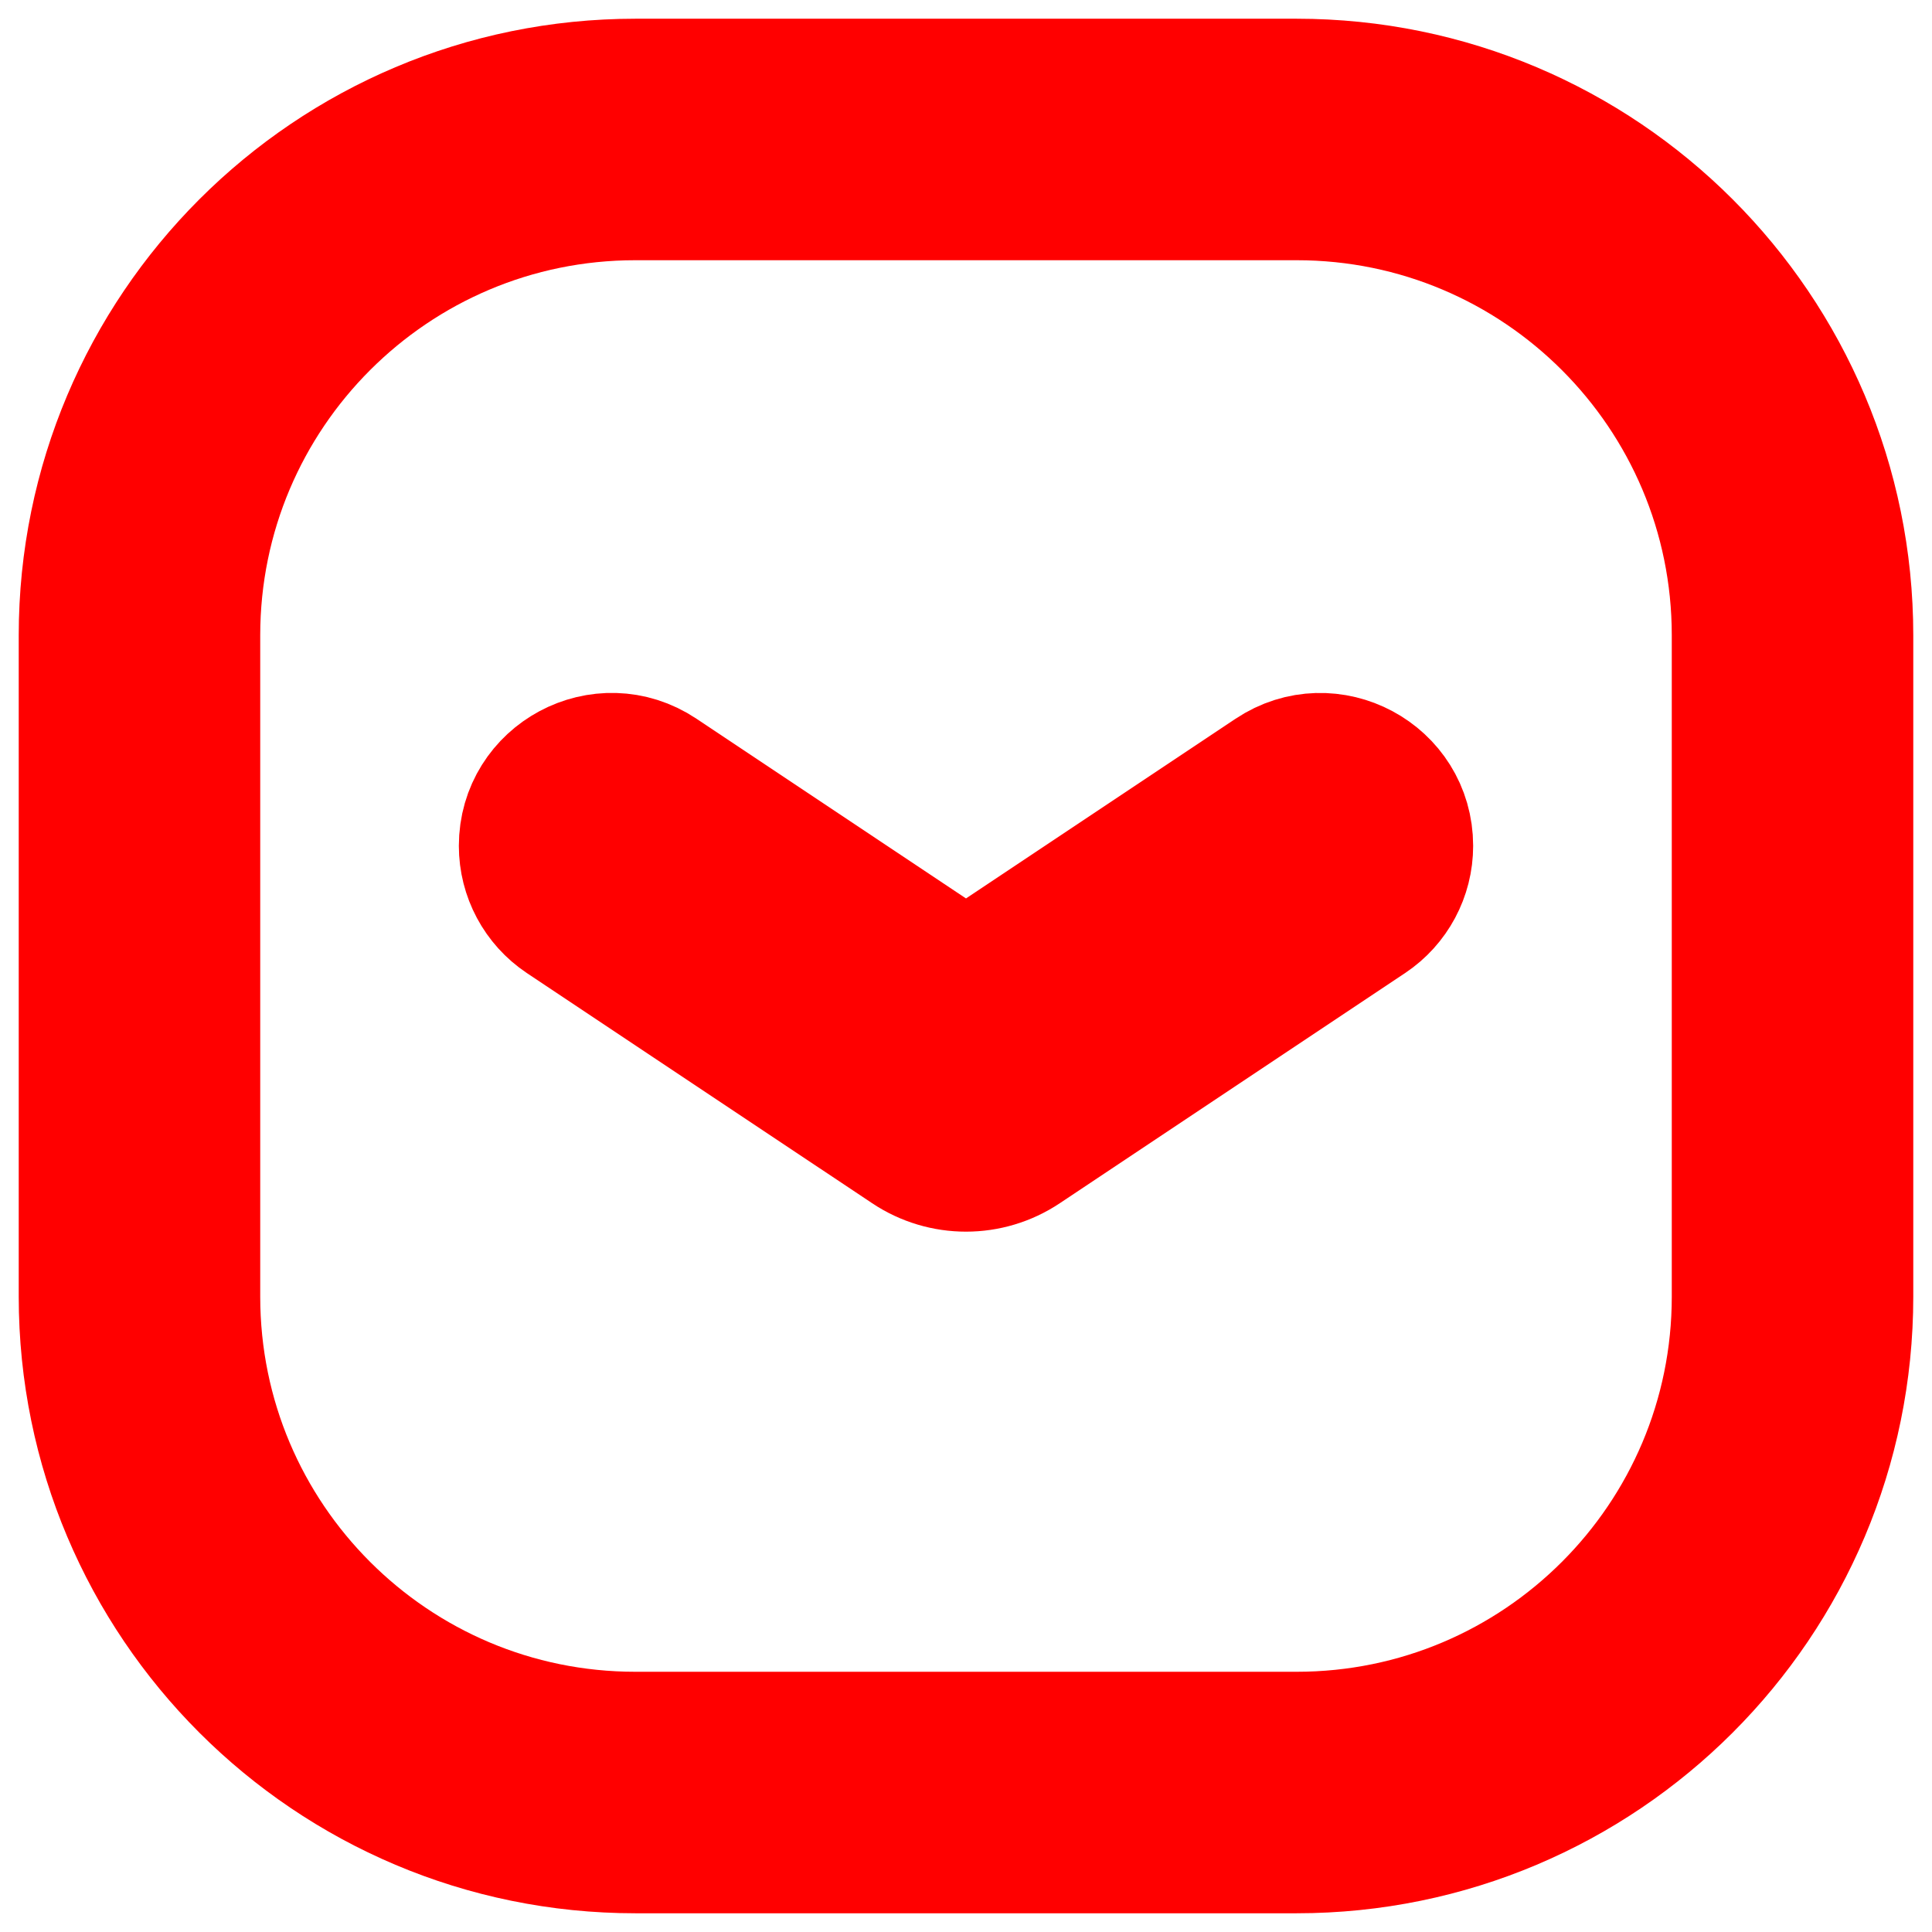
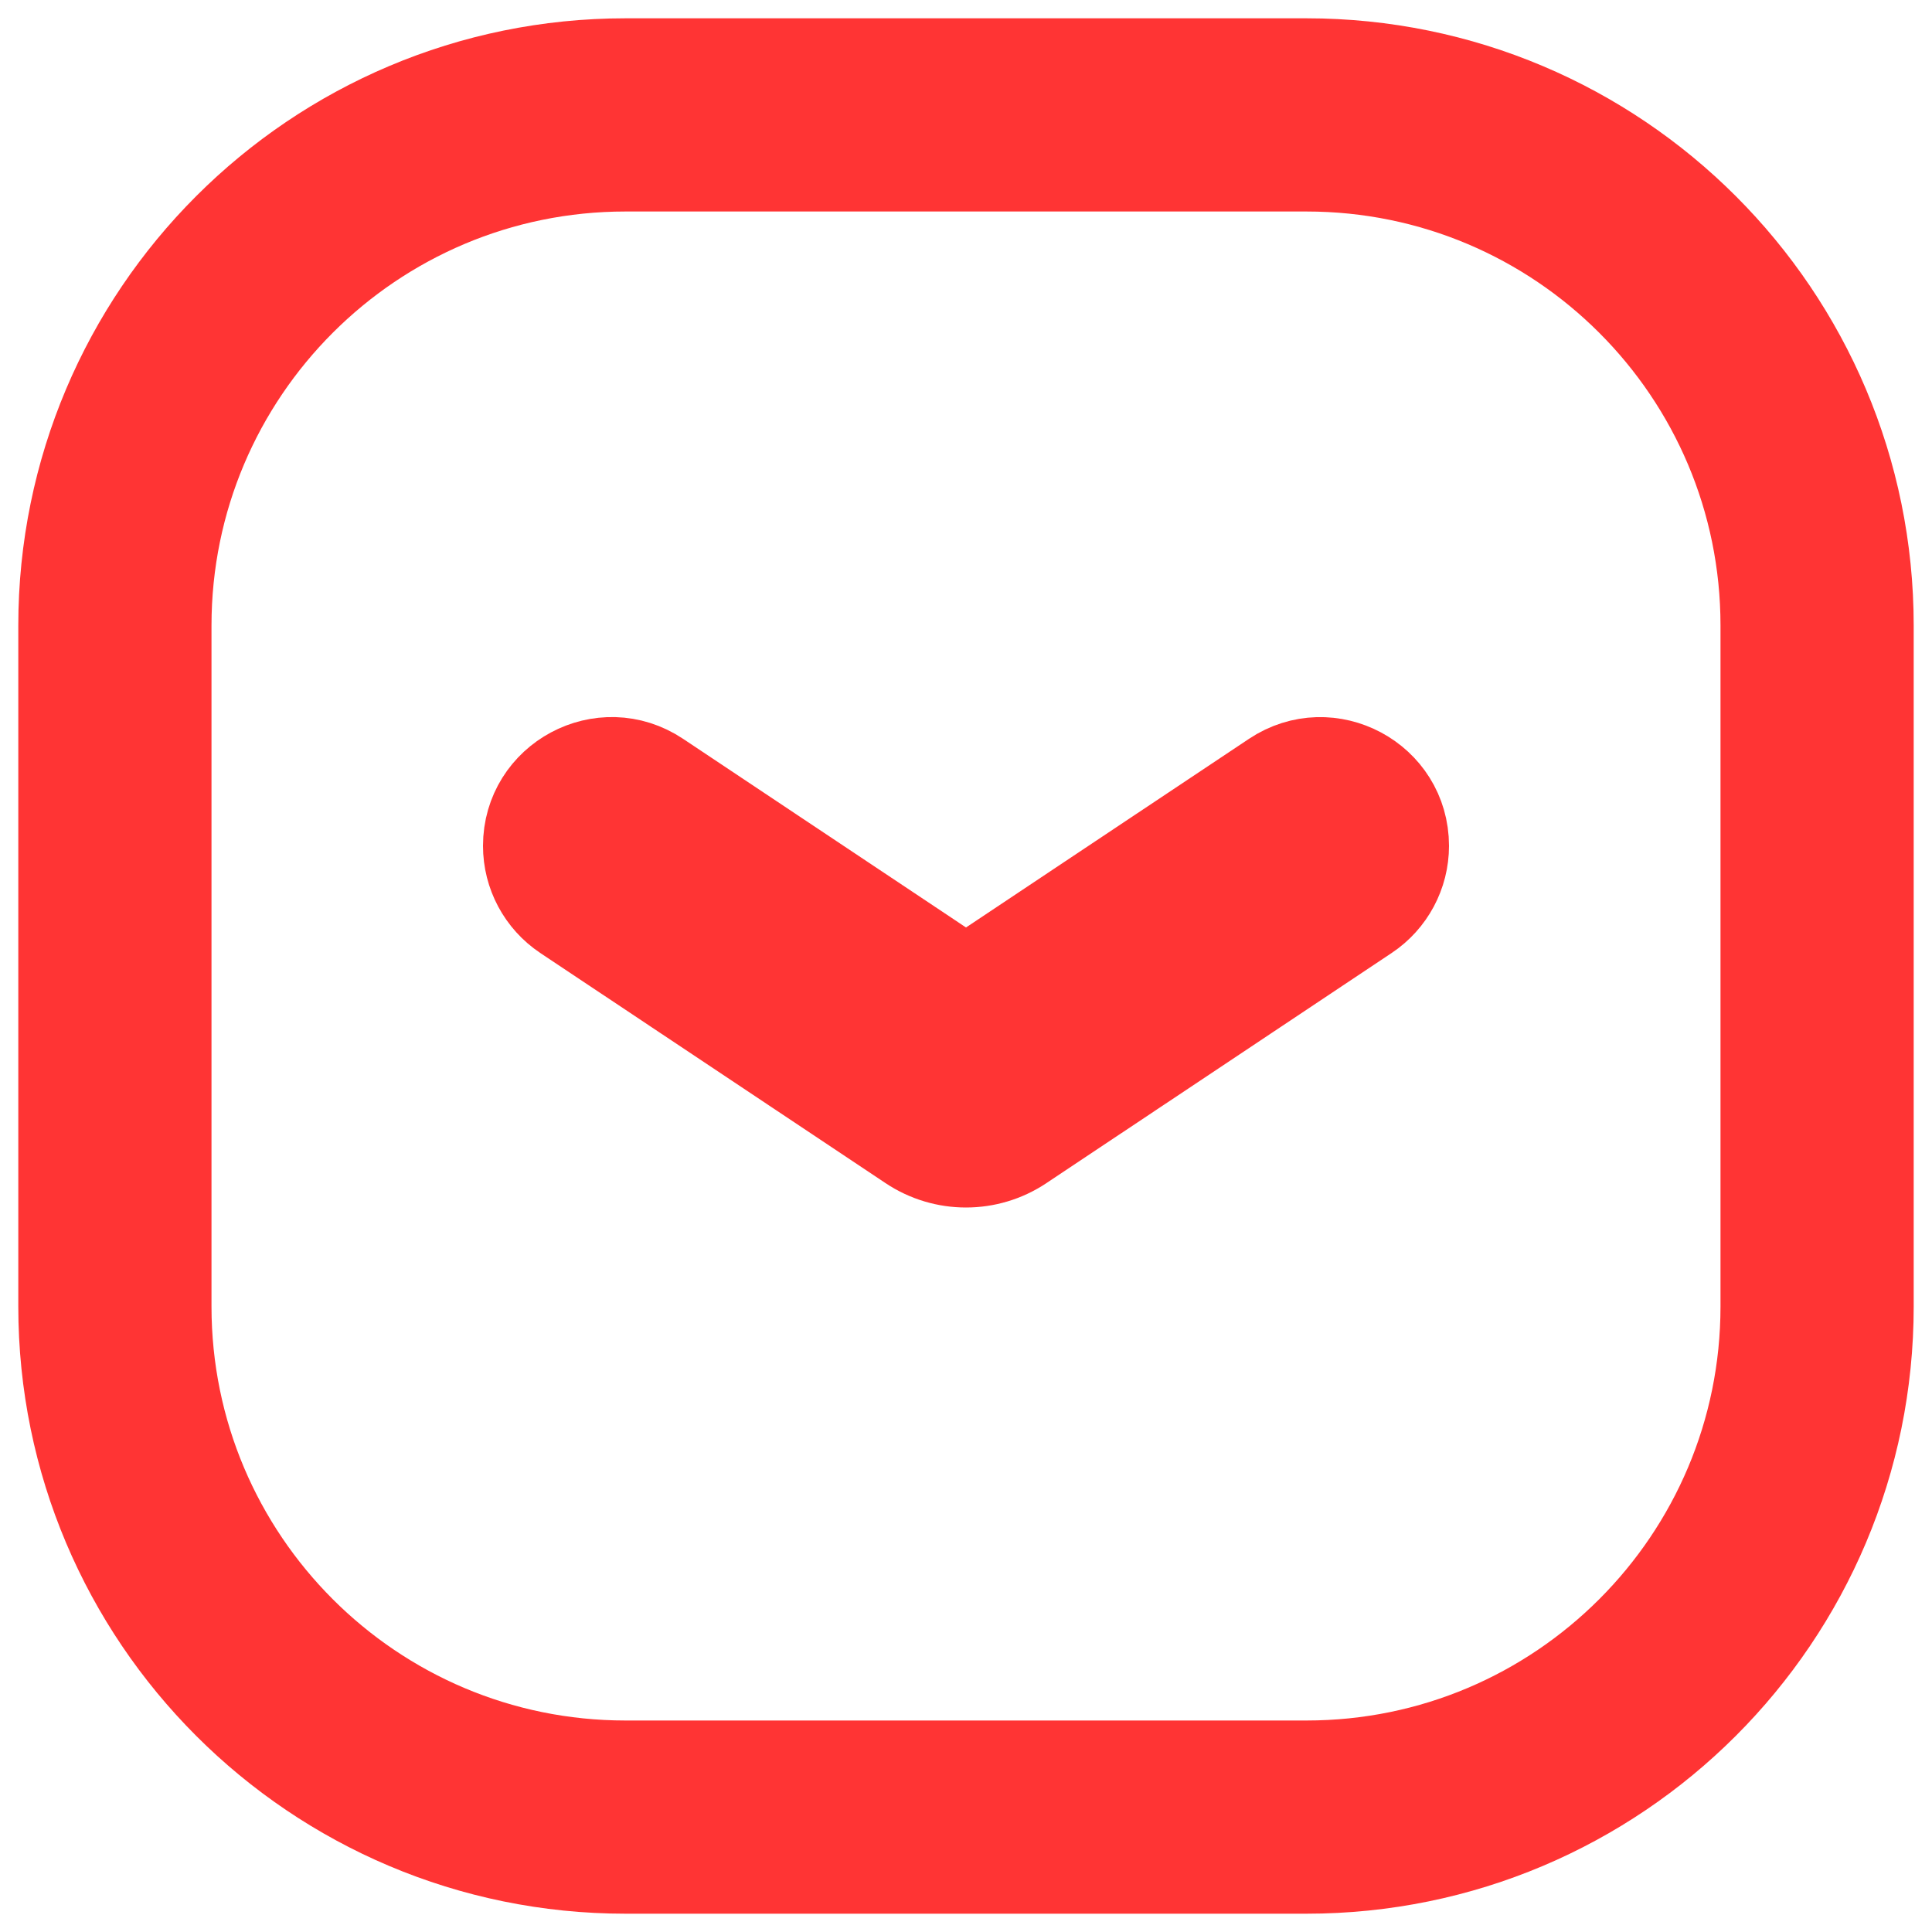
<svg xmlns="http://www.w3.org/2000/svg" viewBox="0,0,256,256" width="24px" height="24px">
  <g transform="translate(51.2,51.2) scale(0.6,0.6)">
-     <g fill="none" fill-rule="nonzero" stroke="#ff0000" stroke-width="53.333" stroke-linecap="butt" stroke-linejoin="miter" stroke-miterlimit="10" stroke-dasharray="" stroke-dashoffset="0" font-family="none" font-weight="none" font-size="none" text-anchor="none" style="mix-blend-mode: normal">
-       <path d="M54.988,310.531c-60.486,0 -109.519,-49.033 -109.519,-109.519v-146.025c0,-60.486 49.033,-109.519 109.519,-109.519h146.025c60.486,0 109.519,49.033 109.519,109.519v146.025c0,60.486 -49.033,109.519 -109.519,109.519z" id="shape" />
+     <g fill="none" fill-rule="nonzero" stroke="#ff3434" stroke-width="42.667" stroke-linecap="butt" stroke-linejoin="miter" stroke-miterlimit="10" stroke-dasharray="" stroke-dashoffset="0" font-family="none" font-weight="none" font-size="none" text-anchor="none" style="mix-blend-mode: normal">
+       <path d="M52.816,315.959c-62.284,0 -112.775,-50.491 -112.775,-112.775v-150.367c0,-62.284 50.491,-112.775 112.775,-112.775h150.367c62.284,0 112.775,50.491 112.775,112.775v150.367c0,62.284 -50.491,112.775 -112.775,112.775z" id="shape" />
    </g>
-     <g fill="#ff0000" fill-rule="nonzero" stroke="none" stroke-width="none" stroke-linecap="butt" stroke-linejoin="none" stroke-miterlimit="10" stroke-dasharray="" stroke-dashoffset="0" font-family="none" font-weight="none" font-size="none" text-anchor="none" style="mix-blend-mode: normal">
-       <path transform="translate(256,254.3583) rotate(180) scale(10.66667,10.66667)" d="M21,14.333c0,1.329 -1.481,2.122 -2.587,1.385l-6.413,-4.276l-6.413,4.275c-1.106,0.737 -2.587,-0.055 -2.587,-1.384c0,-0.556 0.278,-1.076 0.741,-1.385l7.15,-4.766c0.672,-0.448 1.547,-0.448 2.219,0l7.15,4.766c0.462,0.309 0.74,0.828 0.74,1.385z" id="strokeMainSVG" stroke="#ff0000" stroke-width="3" stroke-linejoin="round" />
+     <g fill="#ff3434" fill-rule="nonzero" stroke="none" stroke-width="none" stroke-linecap="butt" stroke-linejoin="none" stroke-miterlimit="10" stroke-dasharray="" stroke-dashoffset="0" font-family="none" font-weight="none" font-size="none" text-anchor="none" style="mix-blend-mode: normal">
+       <path transform="translate(256,254.3583) rotate(180) scale(10.66667,10.66667)" d="M21,14.333c0,1.329 -1.481,2.122 -2.587,1.385l-6.413,-4.276l-6.413,4.275c-1.106,0.737 -2.587,-0.055 -2.587,-1.384c0,-0.556 0.278,-1.076 0.741,-1.385l7.15,-4.766c0.672,-0.448 1.547,-0.448 2.219,0l7.15,4.766c0.462,0.309 0.74,0.828 0.74,1.385z" id="strokeMainSVG" stroke="#ff3434" stroke-width="2" stroke-linejoin="round" />
      <g transform="translate(256,254.3583) rotate(180) scale(10.66667,10.66667)" stroke="none" stroke-width="1" stroke-linejoin="miter">
        <path d="M20.26,12.948l-7.15,-4.766c-0.672,-0.448 -1.547,-0.448 -2.219,0l-7.15,4.766c-0.463,0.309 -0.741,0.829 -0.741,1.385v0c0,1.329 1.481,2.121 2.587,1.384l6.413,-4.275l6.413,4.276c1.106,0.737 2.587,-0.056 2.587,-1.385v0c0,-0.557 -0.278,-1.076 -0.74,-1.385z" />
      </g>
    </g>
  </g>
</svg>
